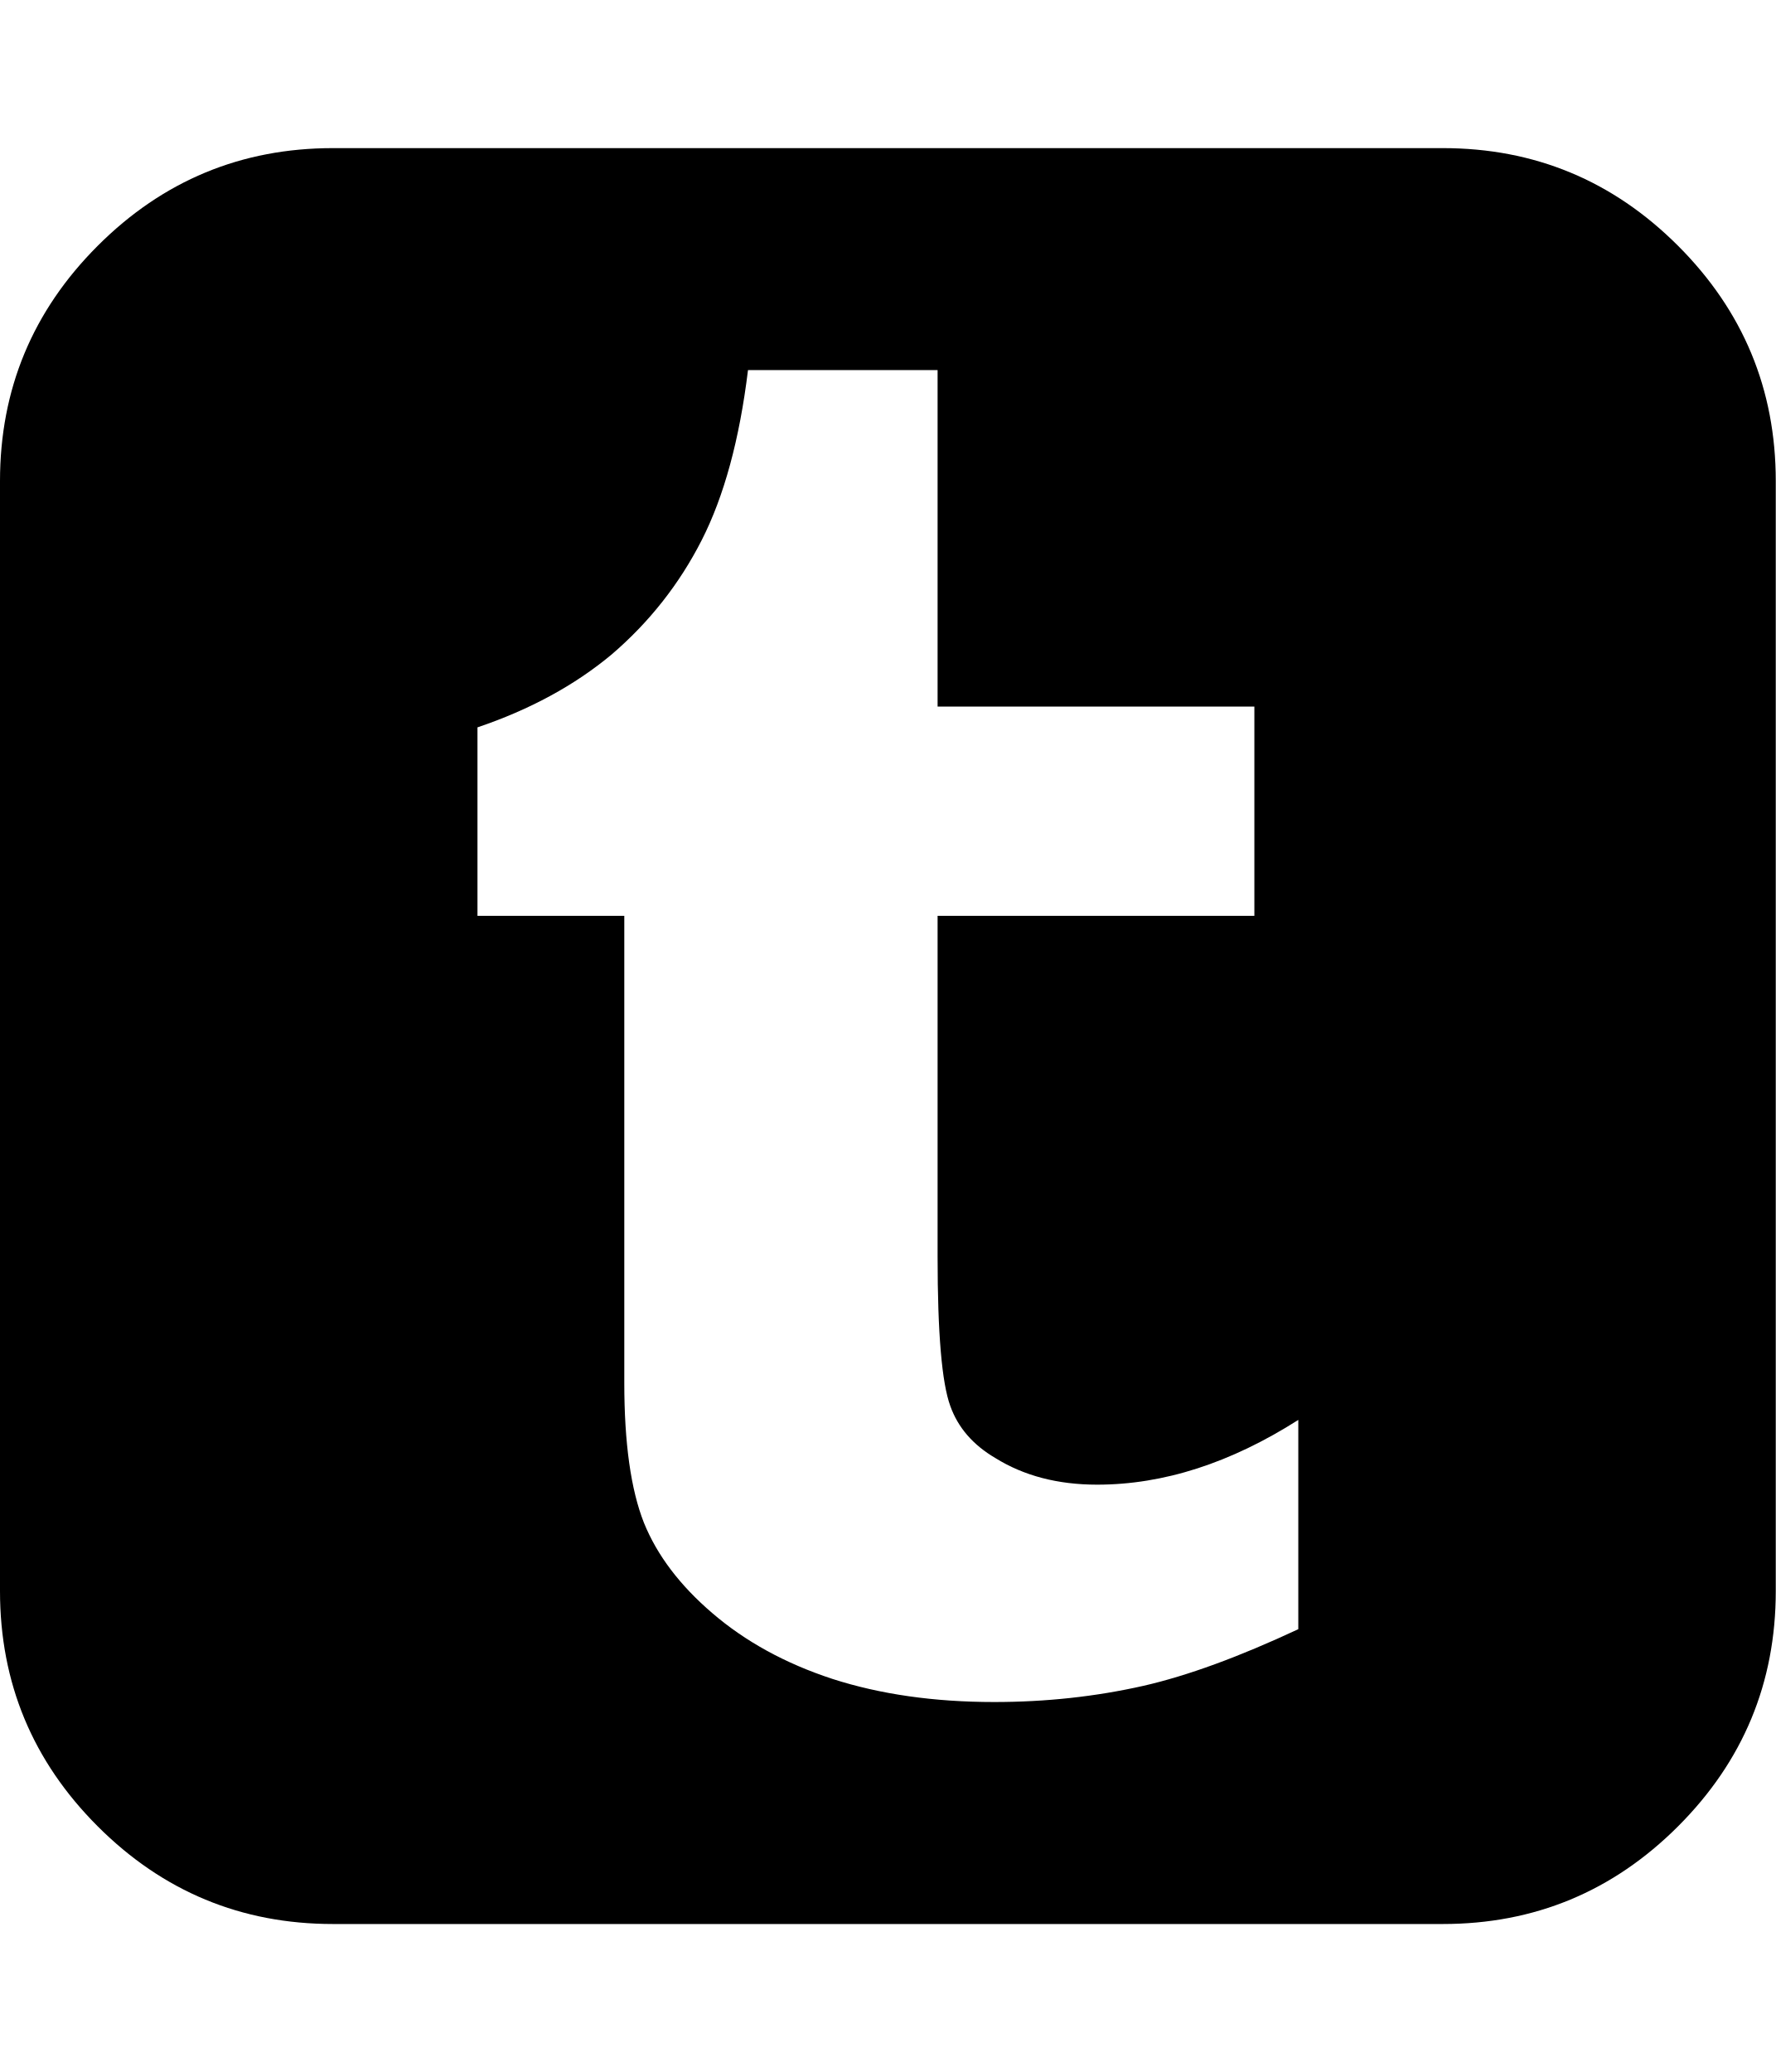
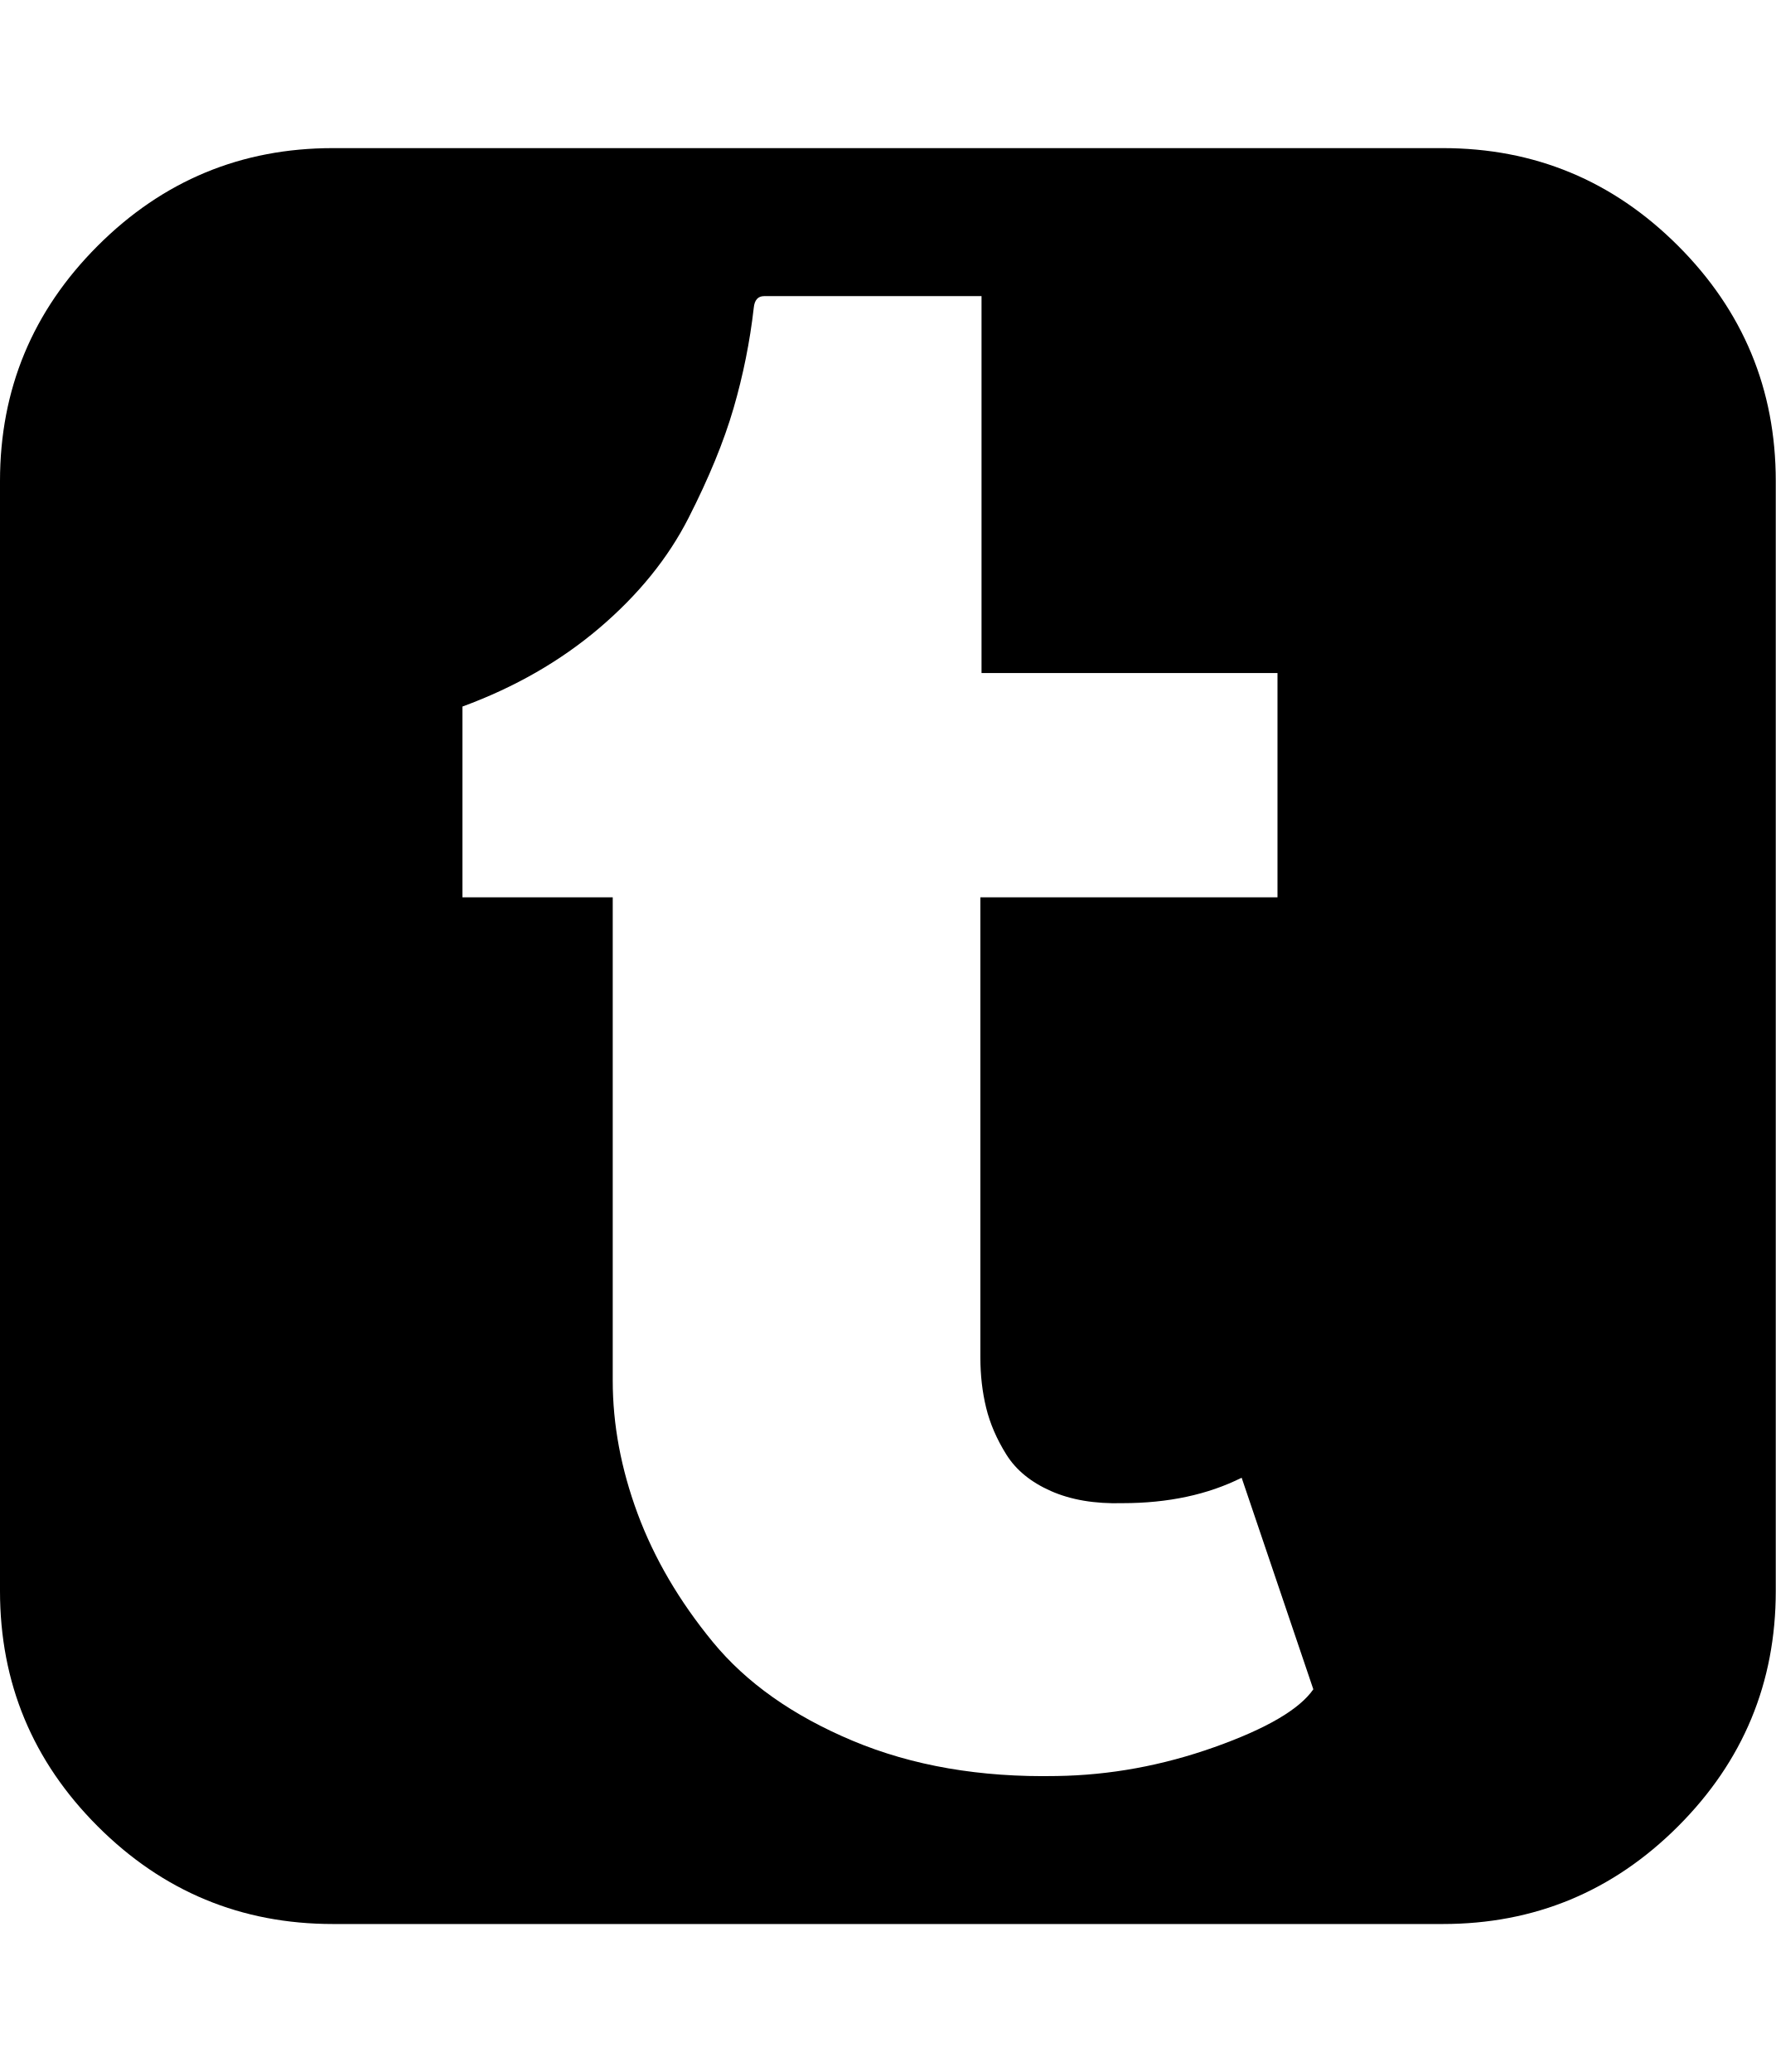
<svg xmlns="http://www.w3.org/2000/svg" height="1000" width="857.143">
-   <path d="M0 767.872v-535.68q0 -66.402 47.151 -113.553t113.553 -47.151h535.68q66.402 0 113.553 47.151t47.151 113.553v535.68q0 66.402 -47.151 113.553t-113.553 47.151h-535.68q-66.402 0 -113.553 -47.151t-47.151 -113.553zm230.454 -325.872h70.866v225.432q0 43.524 9.486 67.518 9.486 23.436 32.922 43.524 23.994 20.646 58.032 31.806 34.596 11.16 78.12 11.16 37.386 0 71.982 -7.812 31.806 -7.254 74.772 -27.342v-100.998q-49.104 31.248 -97.092 31.248 -28.458 0 -49.104 -12.834 -16.182 -9.486 -21.762 -25.11 -6.138 -16.74 -6.138 -71.982v-164.61h152.892v-100.998h-152.892v-162.378h-91.512q-6.138 50.22 -22.32 82.026t-43.524 55.242q-26.784 22.32 -64.728 35.154v90.954z" />
+   <path d="M633.888 815.302l-34.596 -102.114q-24.552 12.276 -57.474 12.276 -20.088 .558 -34.596 -5.859t-21.483 -17.577 -9.765 -22.599 -2.79 -24.273v-222.084h143.406v-108.252h-142.848v-181.908h-104.904q-4.464 0 -5.022 5.58 -2.79 24.552 -9.765 48.546t-21.762 53.01 -42.966 53.01 -66.123 37.944v92.07h72.54v233.244q0 31.806 11.997 64.17t36.27 61.938 67.518 47.709 98.487 17.019q38.502 -.558 76.167 -13.95t47.709 -27.9zm223.2 -583.11v535.68q0 66.402 -47.151 113.553t-113.553 47.151h-535.68q-66.402 0 -113.553 -47.151t-47.151 -113.553v-535.68q0 -66.402 47.151 -113.553t113.553 -47.151h535.68q66.402 0 113.553 47.151t47.151 113.553z" />
</svg>
